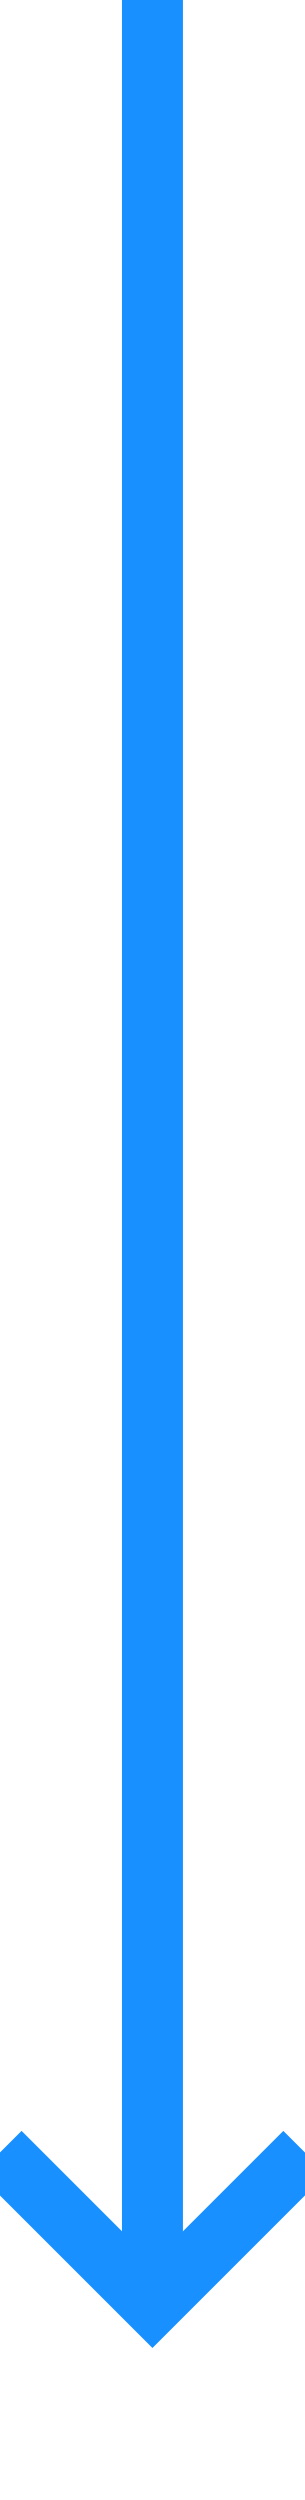
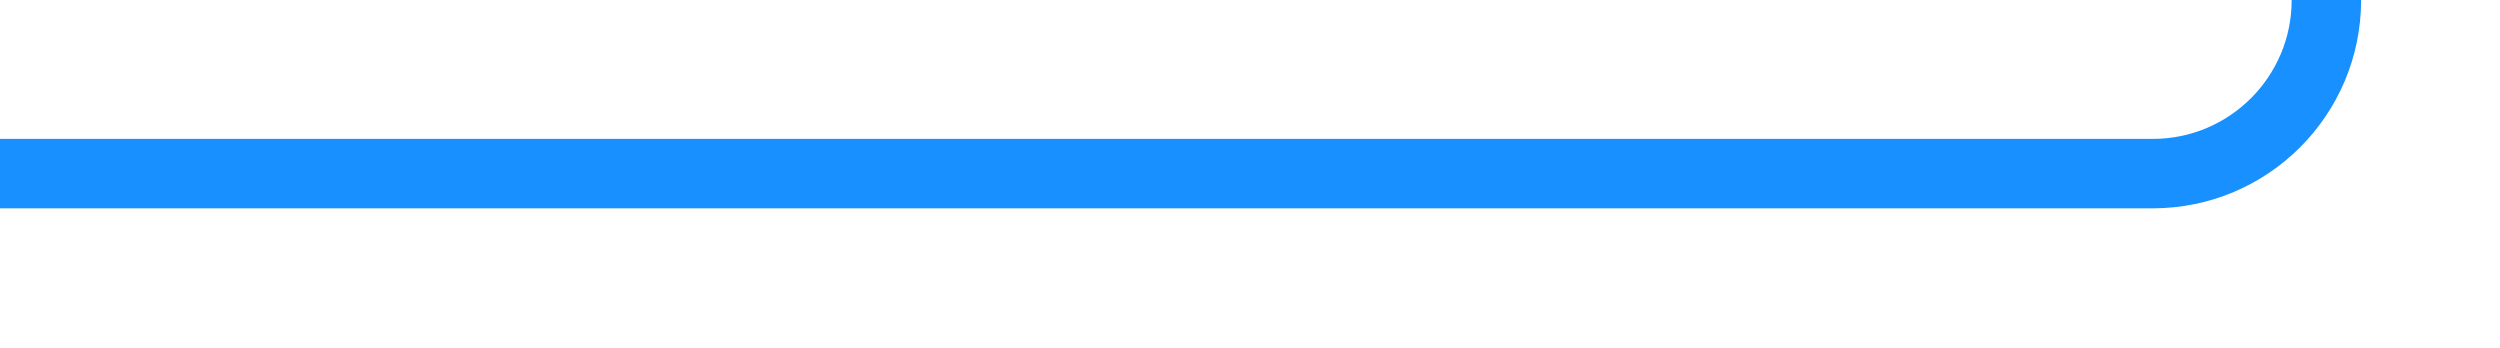
- <svg xmlns="http://www.w3.org/2000/svg" version="1.1" width="10px" height="82px" preserveAspectRatio="xMidYMin meet" viewBox="198 400  8 82">
-   <path d="M 202 400  L 202 475  " stroke-width="2" stroke="#1890ff" fill="none" />
-   <path d="M 206.293 469.893  L 202 474.186  L 197.707 469.893  L 196.293 471.307  L 201.293 476.307  L 202 477.014  L 202.707 476.307  L 207.707 471.307  L 206.293 469.893  Z " fill-rule="nonzero" fill="#1890ff" stroke="none" />
+ <svg xmlns="http://www.w3.org/2000/svg" version="1.1" width="72px" height="10px" preserveAspectRatio="xMinYMid meet" viewBox="252 366  72 8">
+   <path d="M 252 370  L 314 370  A 5 5 0 0 0 319 365 L 319 254  A 5 5 0 0 1 324 249 L 470 249  " stroke-width="2" stroke="#1890ff" fill="none" />
+   <path d="M 464.893 244.707  L 469.186 249  L 464.893 253.293  L 466.307 254.707  L 471.307 249.707  L 472.014 249  L 471.307 248.293  L 466.307 243.293  L 464.893 244.707  Z " fill-rule="nonzero" fill="#1890ff" stroke="none" />
</svg>
